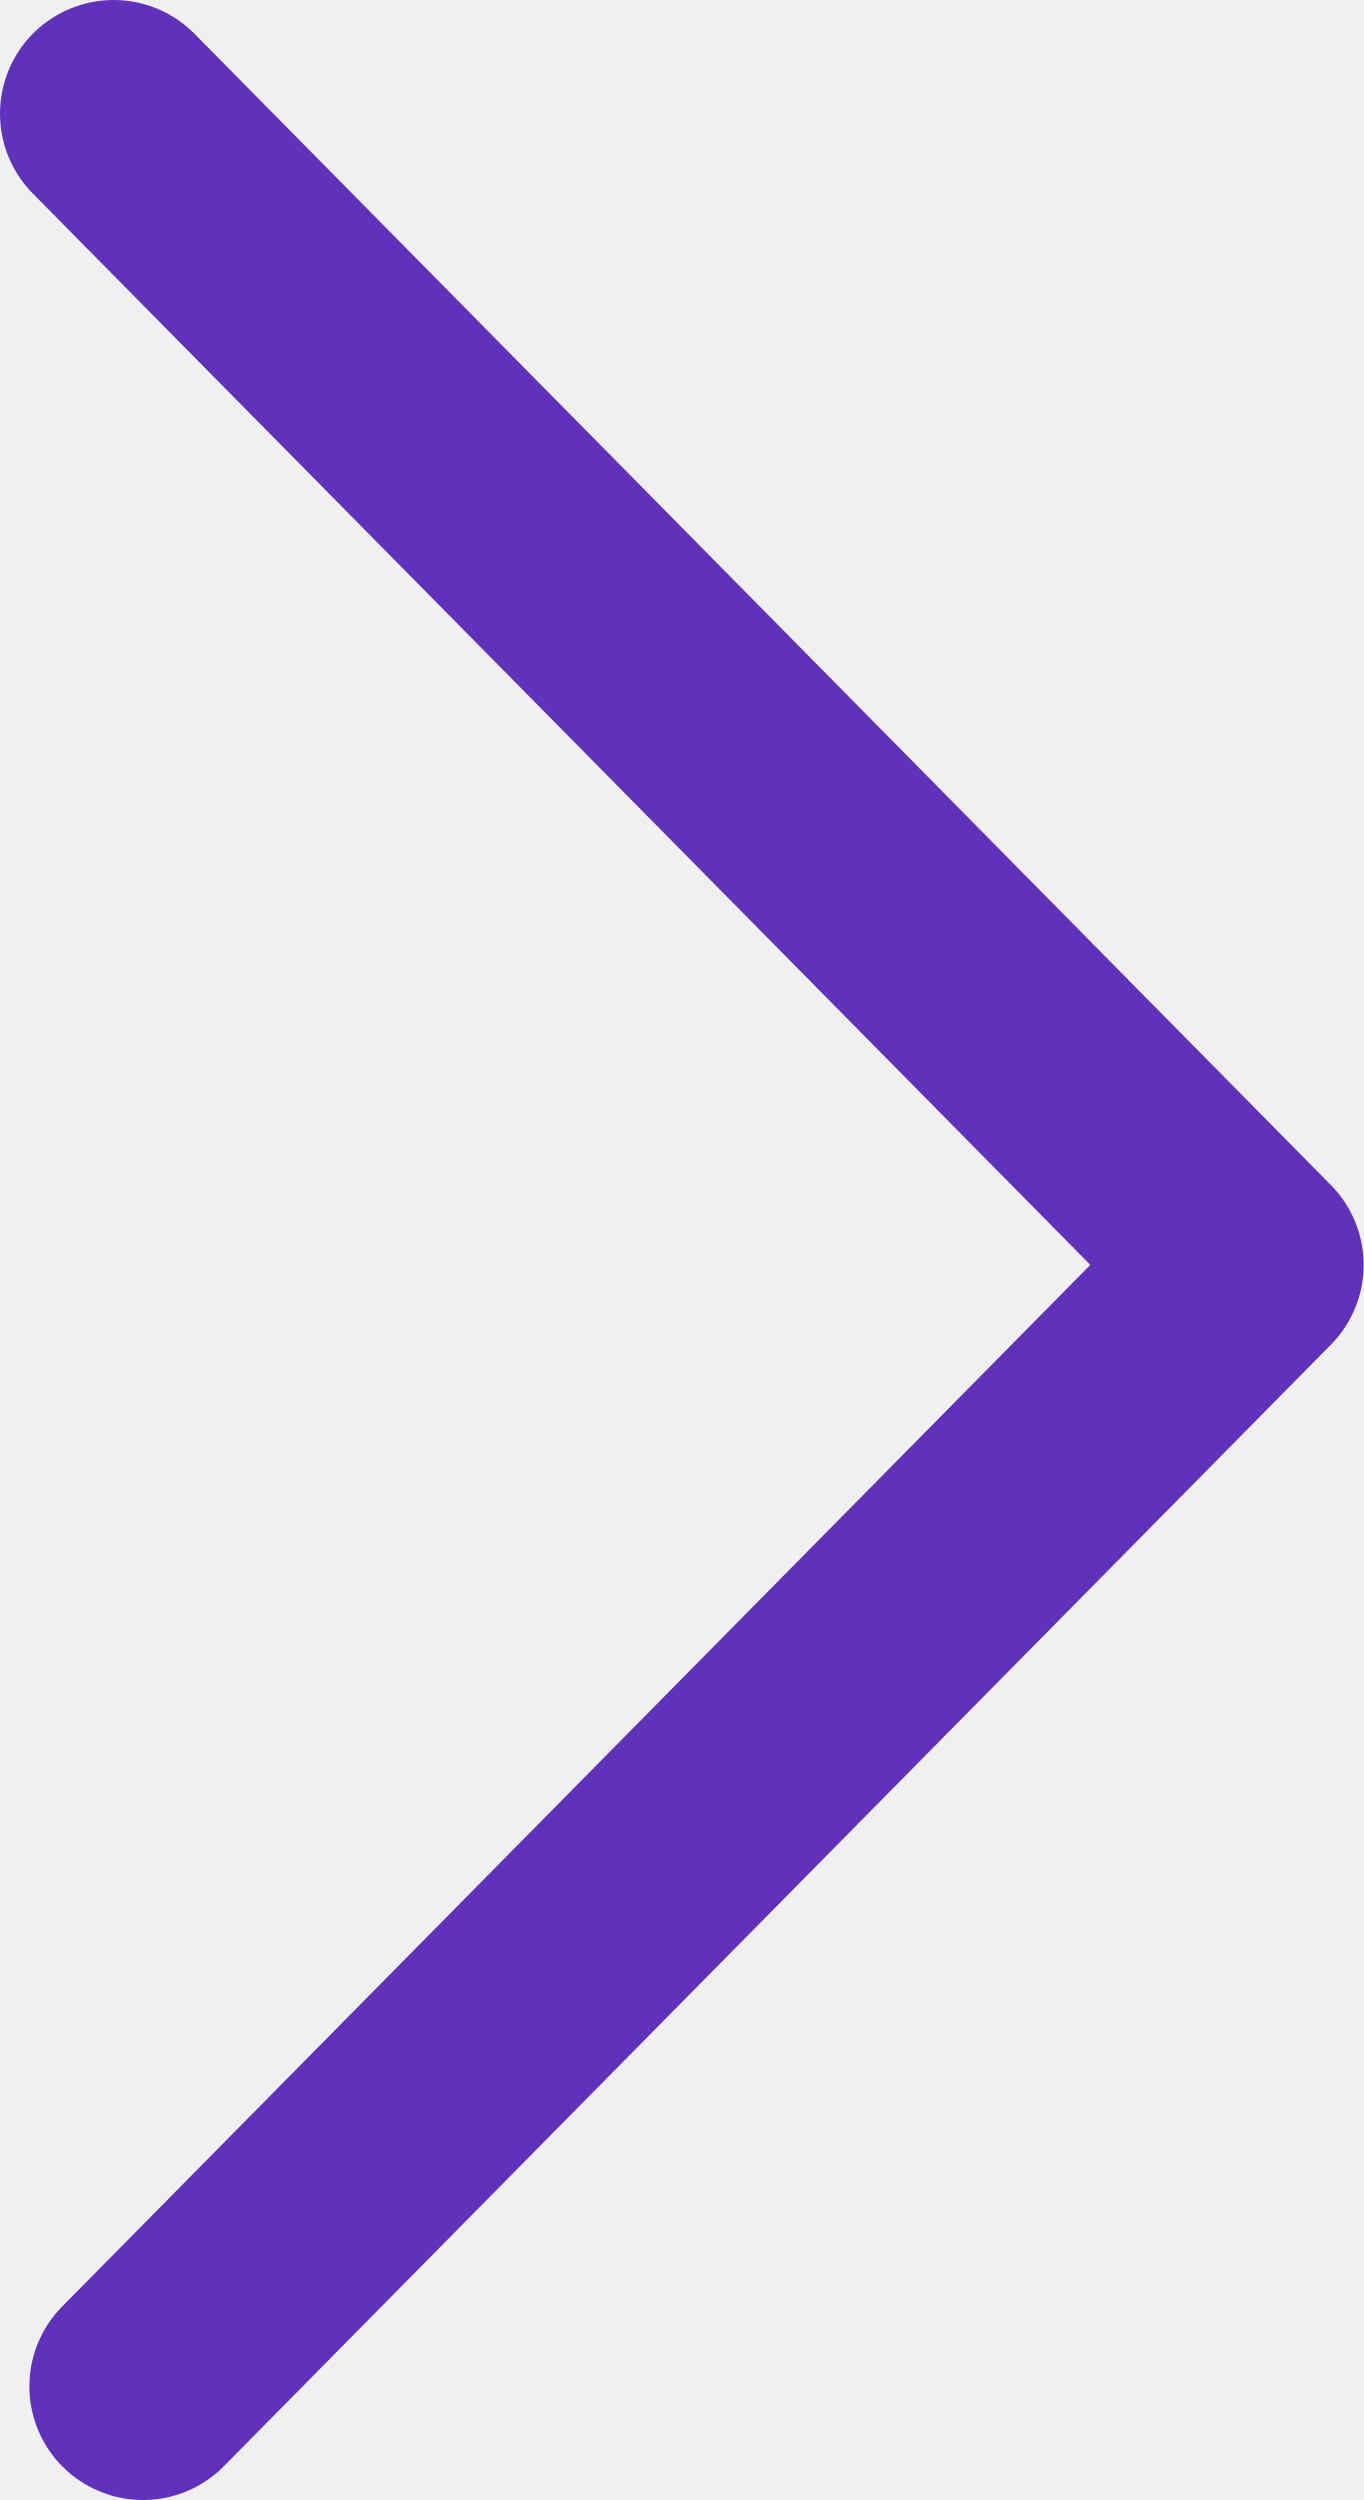
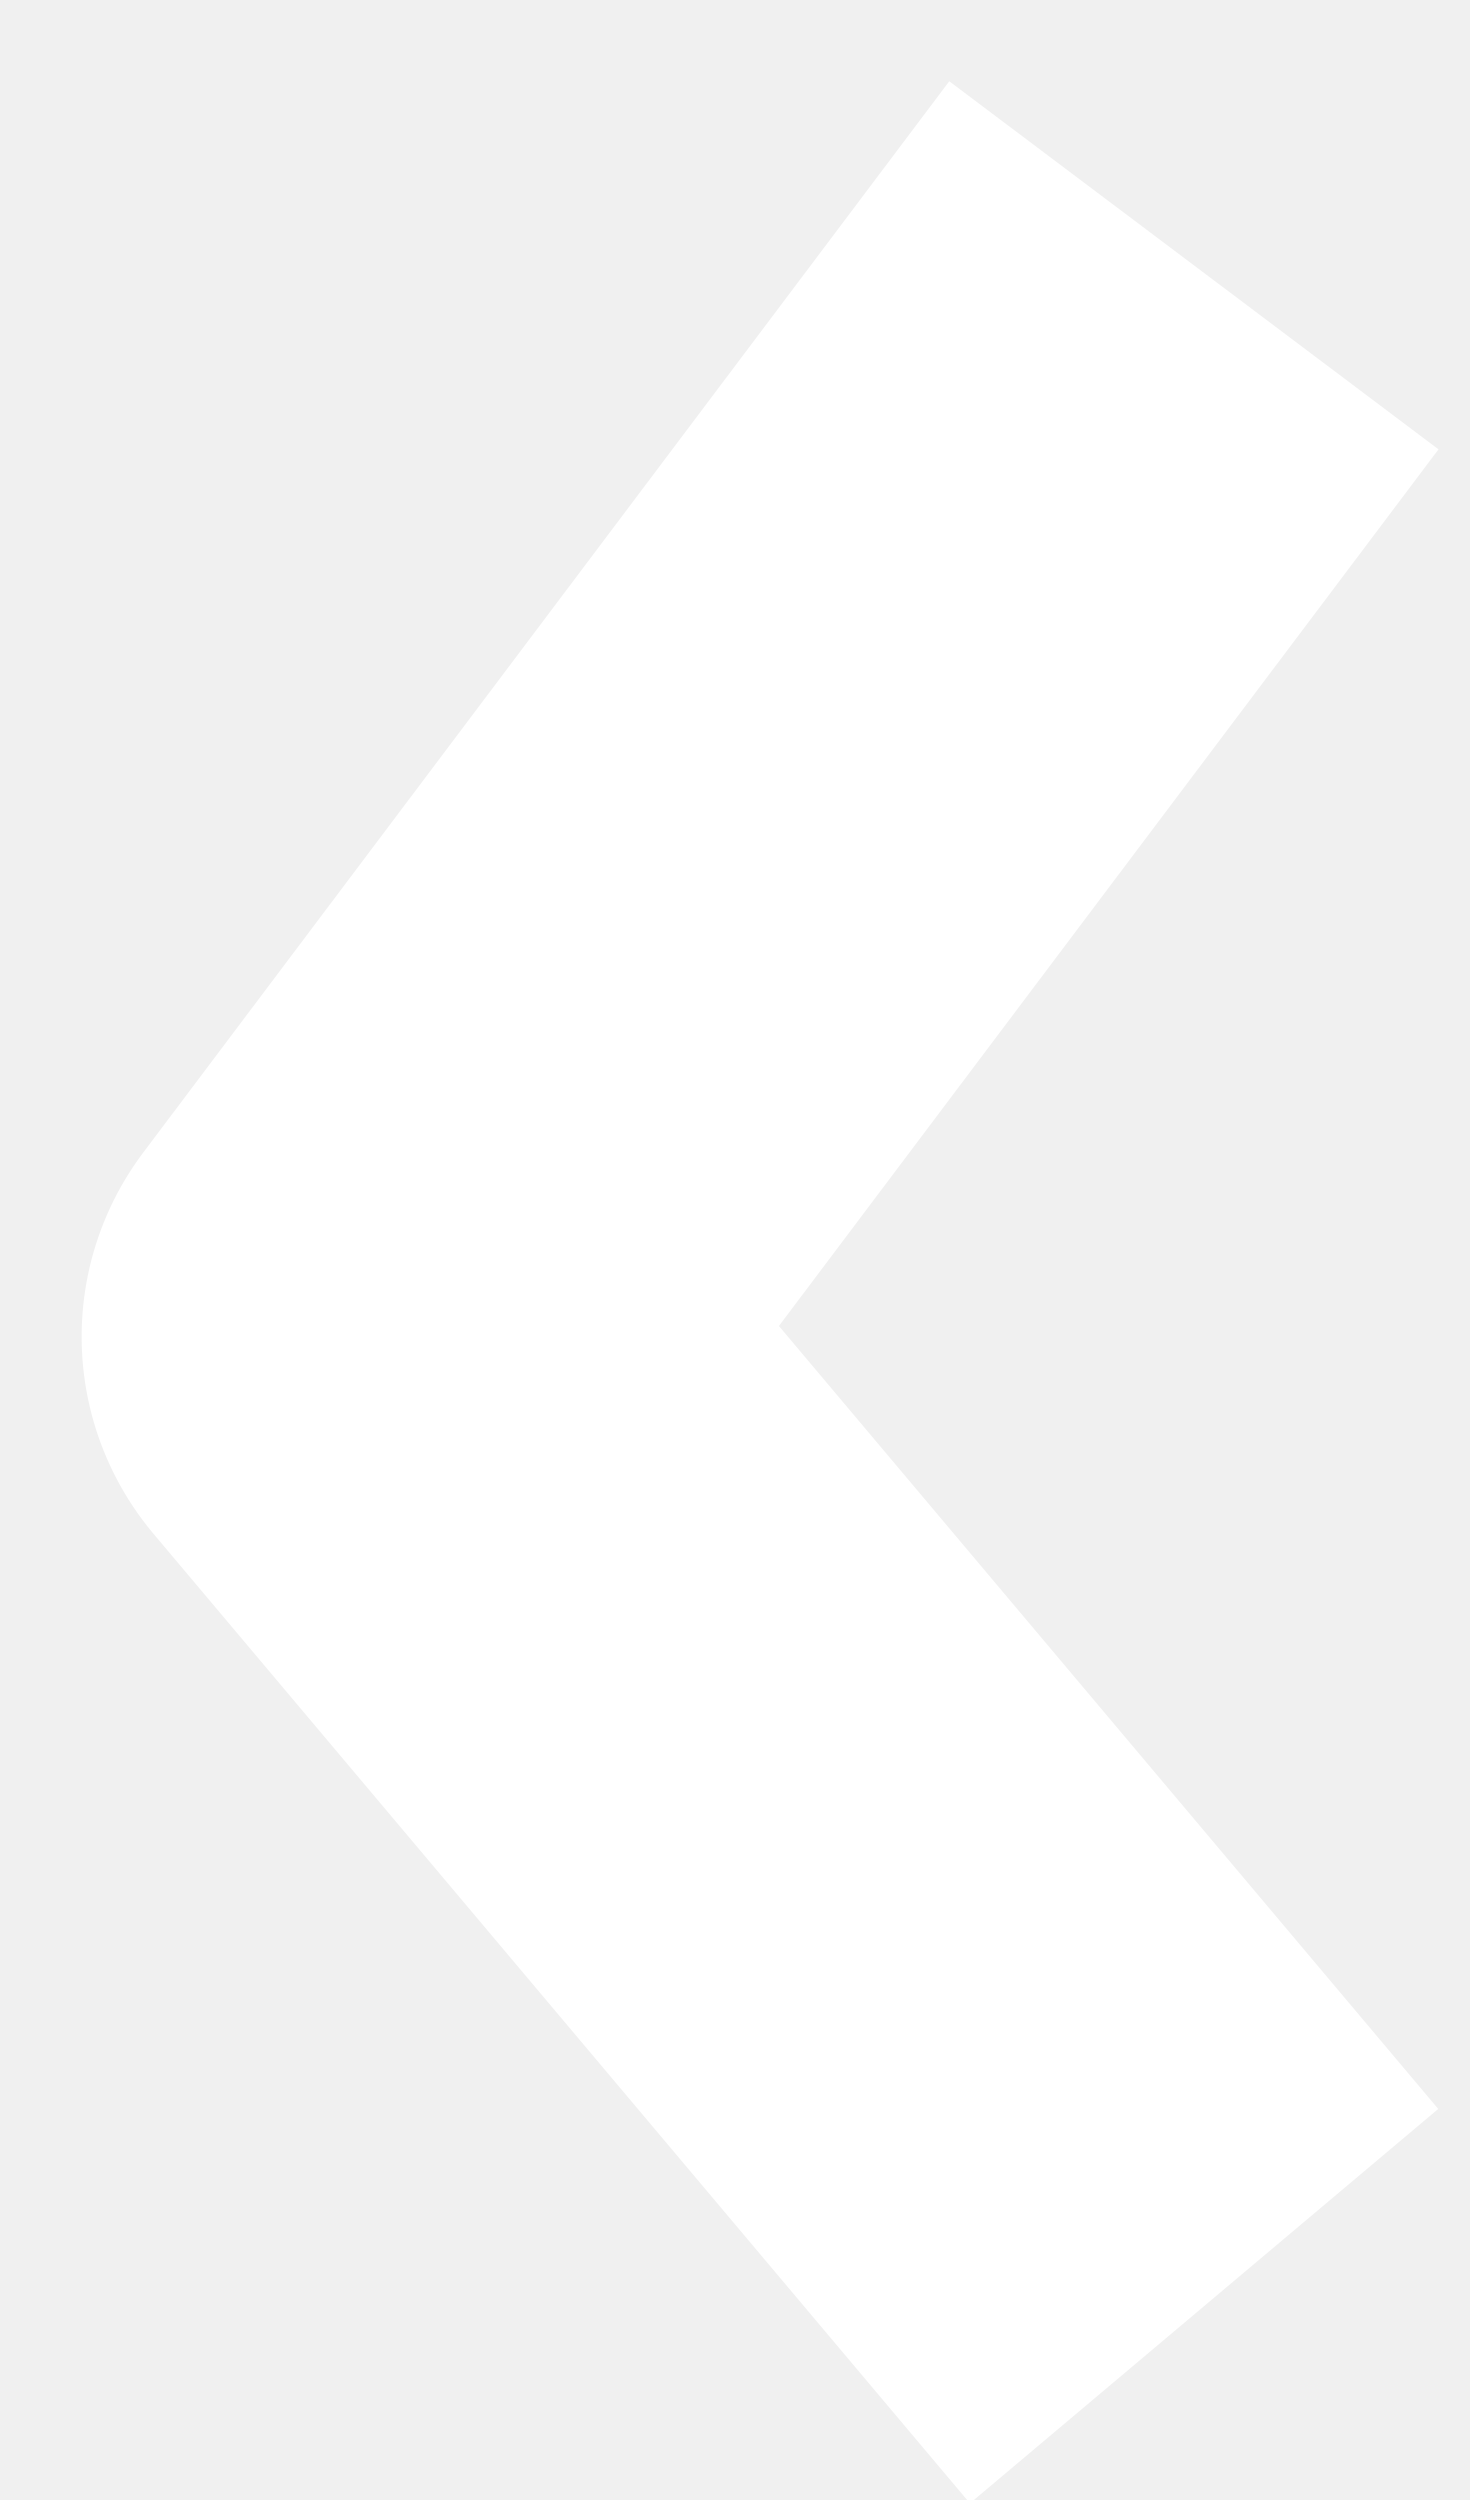
- <svg xmlns="http://www.w3.org/2000/svg" width="24px" height="44px" viewBox="0 0 24 44" version="1.1">
-   <defs />
-   <g id="Page-1" stroke="none" stroke-width="1" fill="none" fill-rule="evenodd" stroke-linecap="round" stroke-linejoin="round">
-     <g id="Desktop-Home-Copy-5" transform="translate(-1344, -408)" stroke="#6031BA" stroke-width="4">
-       <g id="Group-17" transform="translate(50, 410)">
-         <polyline id="Path-2-Copy" transform="translate(1306, 20) scale(-1, 1) rotate(90) translate(-1306, -20) " points="1286 10 1306.262 30 1326 10.517" />
-       </g>
-     </g>
-   </g>
+ <svg xmlns="http://www.w3.org/2000/svg" version="1.1" id="Capa_1" x="0px" y="0px" viewBox="0 0 14.4 24.5" style="enable-background:new 0 0 14.4 24.5;" xml:space="preserve">
+   <style type="text/css">
+ 	.st0{fill:none;stroke:#FFFFFF;stroke-width:6;stroke-linejoin:round;stroke-miterlimit:10;}
+ </style>
+   <polyline class="st0" points="11.7,2.6 3.8,13.1 11.8,22.6 " />
</svg>
